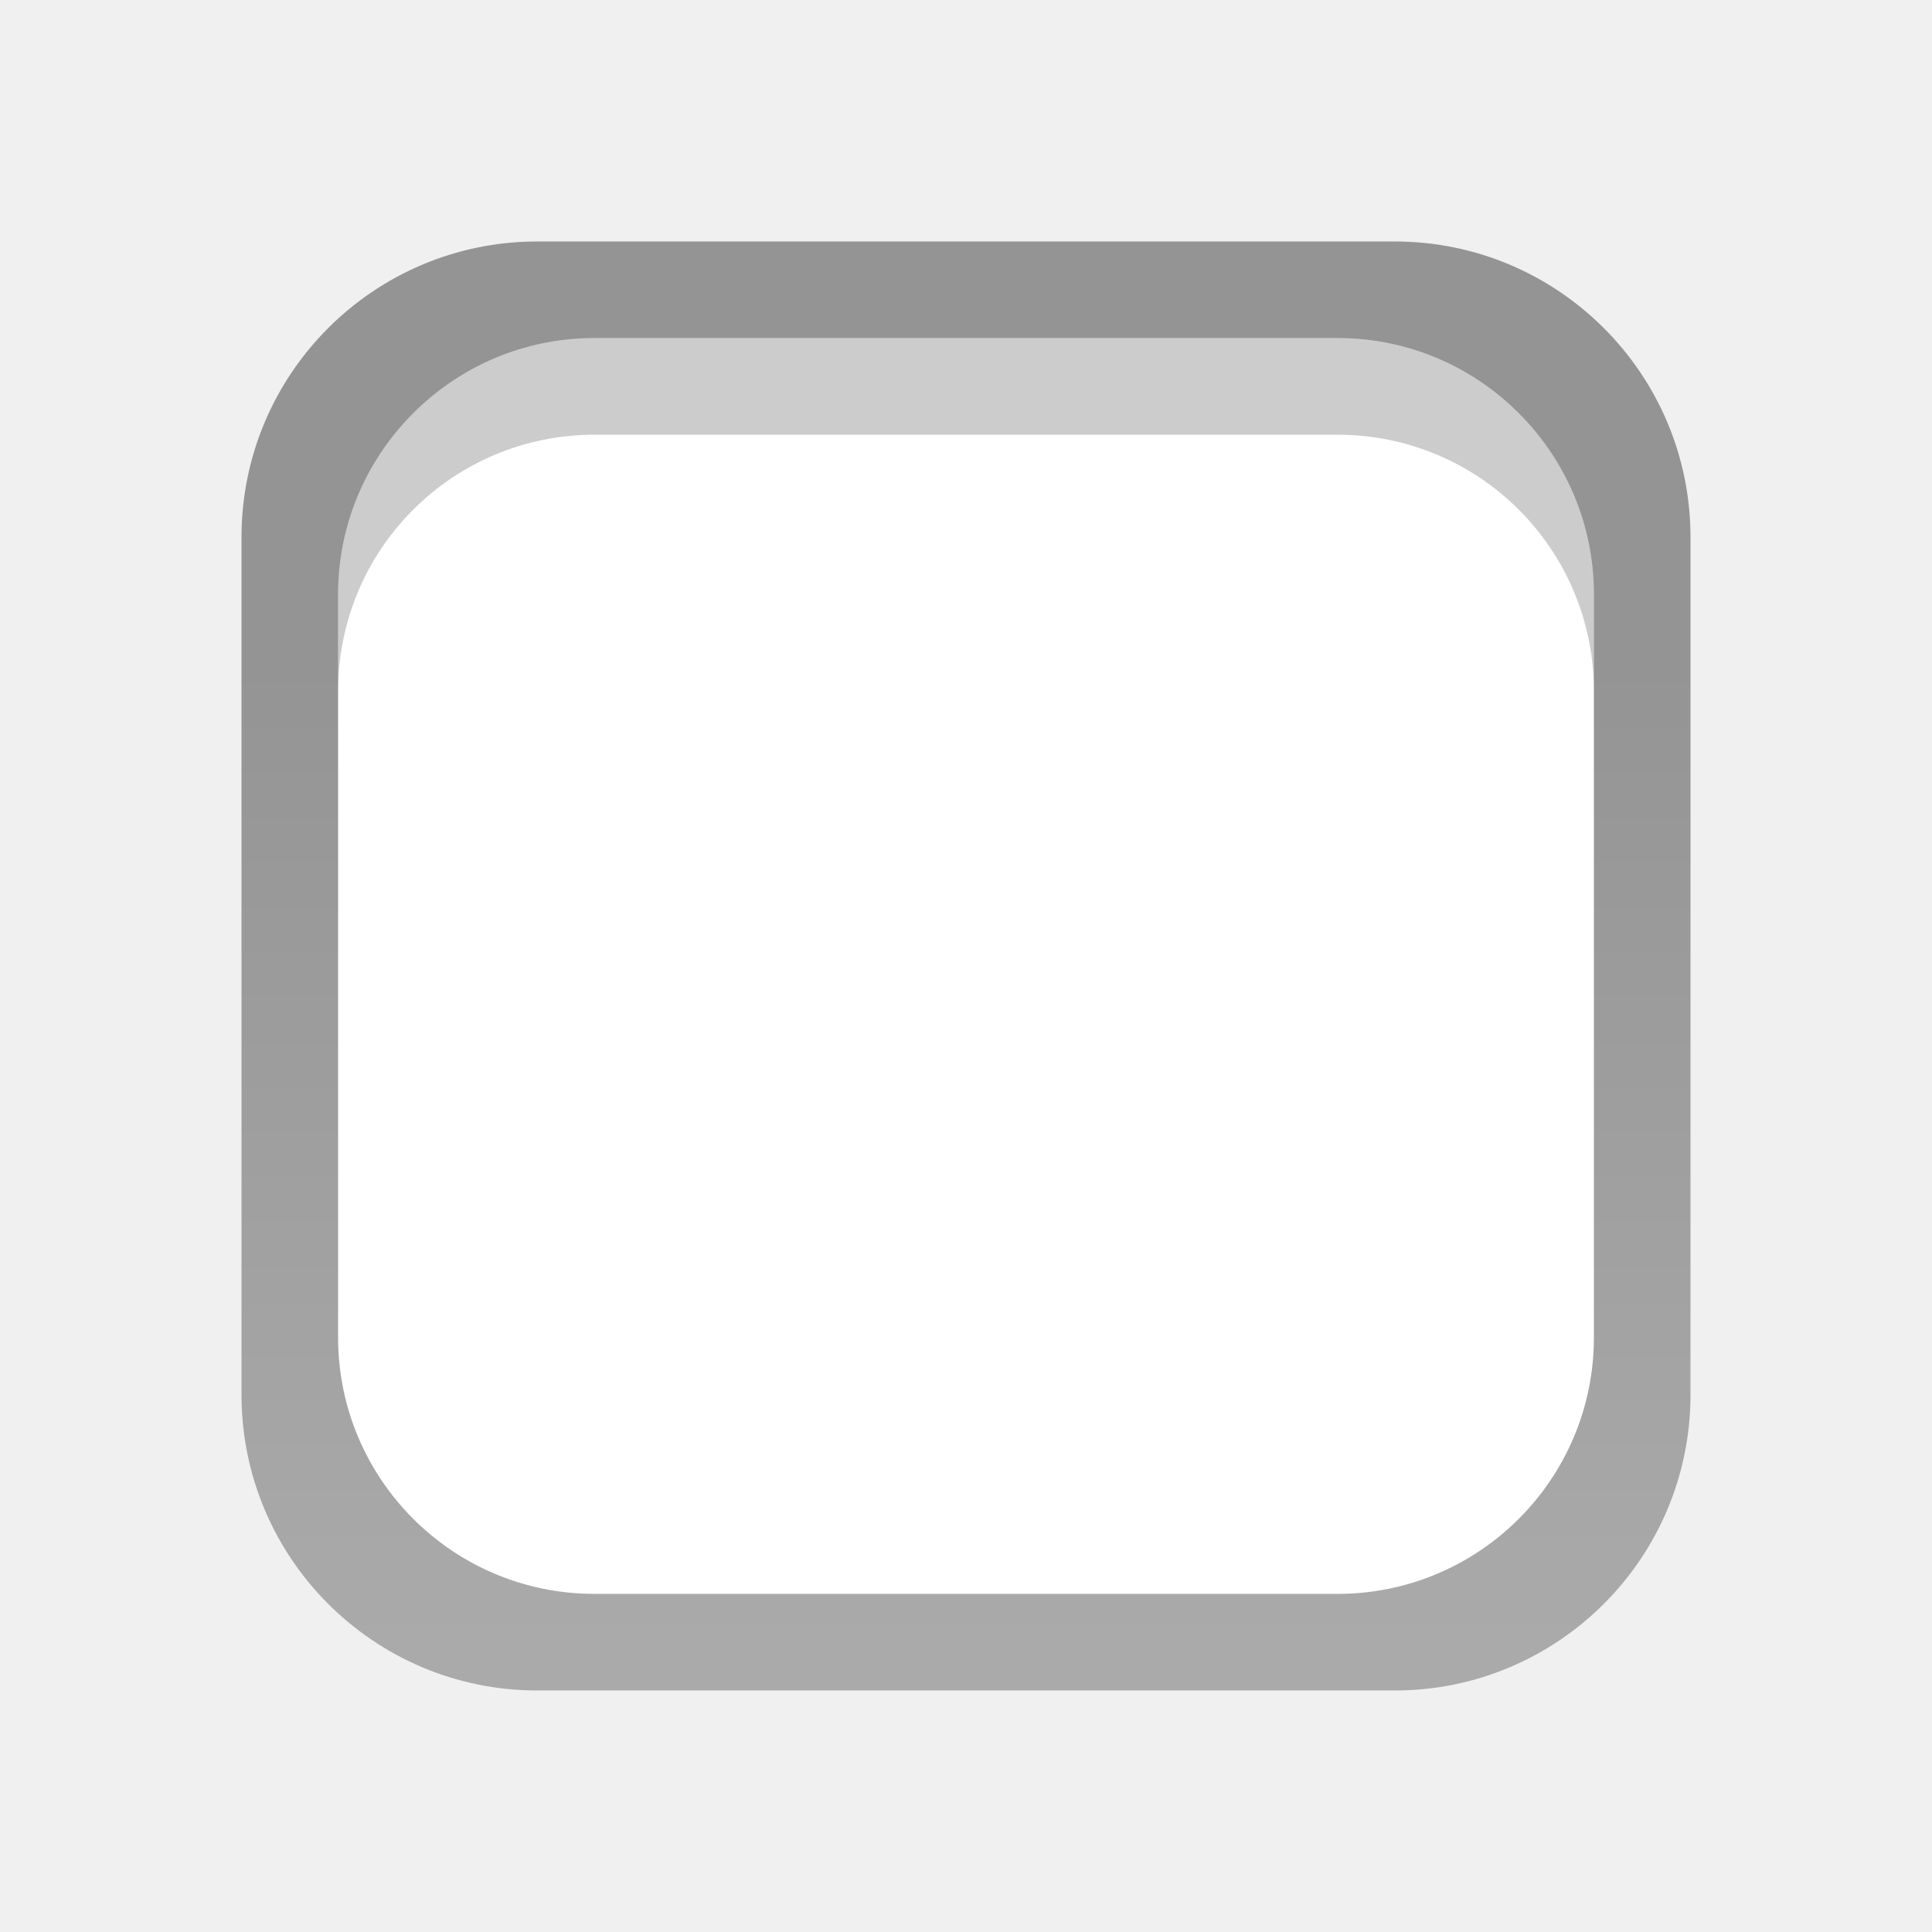
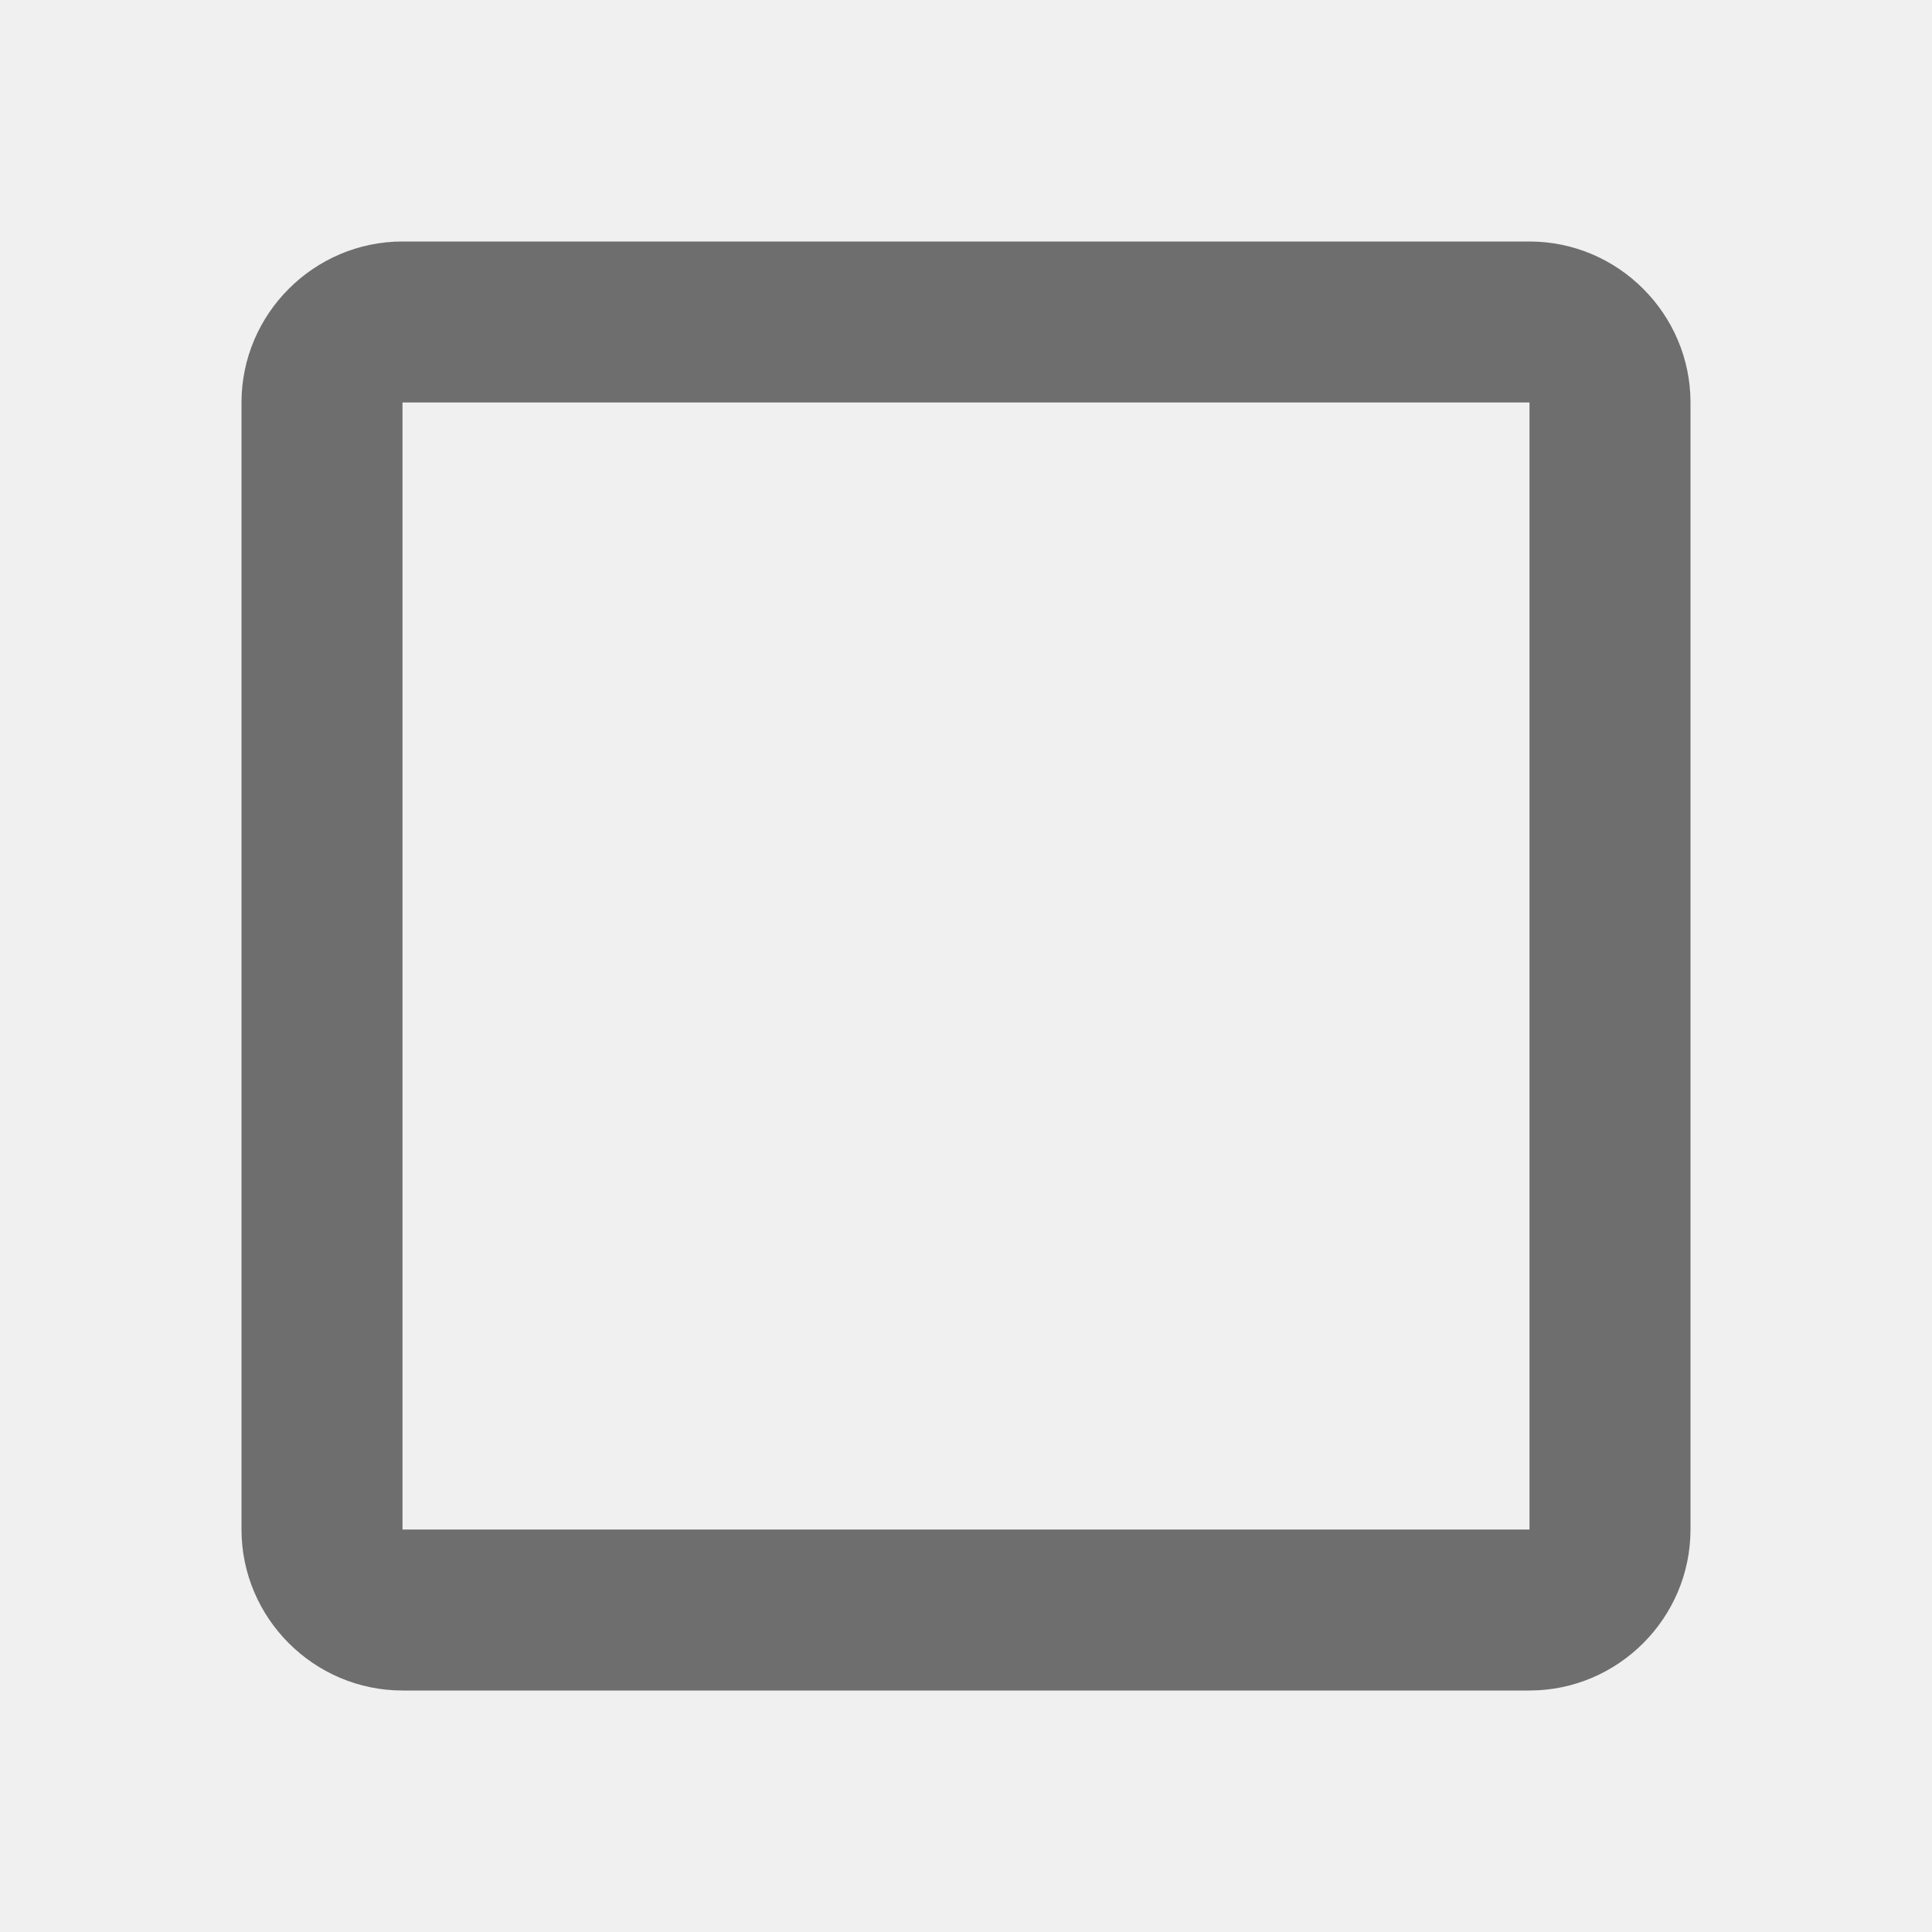
- <svg xmlns="http://www.w3.org/2000/svg" xmlns:xlink="http://www.w3.org/1999/xlink" width="20" height="20" id="svg3199" version="1.1">
-   <defs id="defs3201">
-     <linearGradient id="linearGradient3046">
-       <stop id="stop3049" offset="0" style="stop-color:#aaaaaa;stop-opacity:1" />
-       <stop id="stop3051" offset="1" style="stop-color:#949494;stop-opacity:1" />
-     </linearGradient>
-     <linearGradient id="linearGradient3044">
-       <stop style="stop-color:#1f2a2c;stop-opacity:1" offset="0" id="stop3046" />
-       <stop style="stop-color:#253235;stop-opacity:1" offset="1" id="stop3048" />
-     </linearGradient>
-     <linearGradient id="linearGradient3036">
-       <stop style="stop-color:#293739;stop-opacity:1" offset="0" id="stop3038" />
-       <stop style="stop-color:#314245;stop-opacity:1" offset="1" id="stop3040" />
-     </linearGradient>
-     <linearGradient id="linearGradient15404">
-       <stop id="stop15406" offset="0" style="stop-color:#515151;stop-opacity:1" />
-       <stop id="stop15408" offset="1" style="stop-color:#292929;stop-opacity:1" />
-     </linearGradient>
-     <linearGradient xlink:href="#linearGradient5872-5-1" id="linearGradient5891-0-4" gradientUnits="userSpaceOnUse" x1="205.841" y1="246.709" x2="206.748" y2="231.241" />
-     <linearGradient id="linearGradient5872-5-1">
-       <stop style="stop-color:#17520b;stop-opacity:1;" offset="0" id="stop5874-4-4" />
-       <stop style="stop-color:#31af18;stop-opacity:1;" offset="1" id="stop5876-0-5" />
-     </linearGradient>
-     <linearGradient y2="-388.73" x2="-93.031" y1="-396.347" x1="-93.031" gradientTransform="matrix(1.591837,0,0,0.8571429,-256.5612,59.68542)" gradientUnits="userSpaceOnUse" id="linearGradient14219" xlink:href="#linearGradient15404" />
-     <linearGradient id="linearGradient10013-4-63-6">
-       <stop style="stop-color:#333333;stop-opacity:1;" offset="0" id="stop10015-2-76-1" />
-       <stop style="stop-color:#292929;stop-opacity:1" offset="1" id="stop10017-46-15-8" />
-     </linearGradient>
-     <linearGradient id="linearGradient10597-5">
-       <stop style="stop-color:#16191a;stop-opacity:1;" offset="0" id="stop10599-2" />
-       <stop style="stop-color:#2b3133;stop-opacity:1" offset="1" id="stop10601-5" />
-     </linearGradient>
-     <linearGradient y2="-322.164" x2="921.225" y1="-330.051" x1="921.328" gradientTransform="matrix(1.591837,0,0,0.8571429,-1456.546,275.4519)" gradientUnits="userSpaceOnUse" id="linearGradient15374" xlink:href="#linearGradient10013-4-63-6" />
-     <linearGradient gradientTransform="translate(-1199.985,216.3805)" y2="-227.08" x2="1203.918" y1="-217.567" x1="1203.918" gradientUnits="userSpaceOnUse" id="linearGradient15376" xlink:href="#linearGradient10597-5" />
-     <linearGradient xlink:href="#linearGradient5872-5-1" id="linearGradient3019" gradientUnits="userSpaceOnUse" x1="205.841" y1="246.709" x2="206.748" y2="231.241" />
-     <linearGradient xlink:href="#linearGradient5872-5-1" id="linearGradient3024" gradientUnits="userSpaceOnUse" x1="205.841" y1="246.709" x2="206.748" y2="231.241" gradientTransform="matrix(0.84337,0,0,0.84337,179.9529,329.6877)" />
-     <linearGradient xlink:href="#linearGradient3036" id="linearGradient3042" x1="404" y1="514.237" x2="398.375" y2="503.703" gradientUnits="userSpaceOnUse" gradientTransform="translate(-49.49748,26.16295)" />
-     <linearGradient xlink:href="#linearGradient3044" id="linearGradient3050" x1="402.25" y1="507.862" x2="396.617" y2="502.854" gradientUnits="userSpaceOnUse" gradientTransform="translate(-49.49748,26.16295)" />
-     <linearGradient xlink:href="#linearGradient3036" id="linearGradient3845" gradientUnits="userSpaceOnUse" gradientTransform="translate(-49.49748,26.16295)" x1="404" y1="514.237" x2="398.375" y2="503.703" />
-     <linearGradient xlink:href="#linearGradient3044" id="linearGradient3847" gradientUnits="userSpaceOnUse" gradientTransform="translate(-49.49748,26.16295)" x1="402.25" y1="507.862" x2="396.617" y2="502.854" />
-     <linearGradient xlink:href="#linearGradient3046" id="linearGradient3856" gradientUnits="userSpaceOnUse" gradientTransform="translate(-47.50001,26.49998)" x1="398.375" y1="513.912" x2="398.375" y2="503.703" />
-   </defs>
-   <g id="layer1" transform="translate(-342.5,-523.3622)">
-     <rect style="fill:url(#linearGradient3856);fill-opacity:1;stroke:none" id="rect3024" width="15" height="15" x="345" y="525.862" rx="3.062" ry="3.062" />
-     <rect ry="2.654" rx="2.654" y="526.862" x="346" height="13" width="13" id="rect3026" style="fill:#ffffff;fill-opacity:1;stroke:none" />
-     <path style="fill:#000000;fill-opacity:1;stroke:none;opacity:0.2" d="M 6.156 3.5 C 4.686 3.5 3.5 4.686 3.5 6.156 L 3.5 7.156 C 3.5 5.686 4.686 4.5 6.156 4.5 L 13.844 4.5 C 15.314 4.5 16.5 5.686 16.5 7.156 L 16.5 6.156 C 16.5 4.686 15.314 3.5 13.844 3.5 L 6.156 3.5 z " transform="translate(342.5,523.3622)" id="rect3932" />
-   </g>
+ <svg xmlns="http://www.w3.org/2000/svg" width="24" height="24" viewBox="0 0 24 24" fill="#000000" opacity="0.54">
+   <path d="M19 5v14H5V5h14m0-2H5c-1.1 0-2 .9-2 2v14c0 1.1.9 2 2 2h14c1.1 0 2-.9 2-2V5c0-1.1-.9-2-2-2z" />
</svg>
